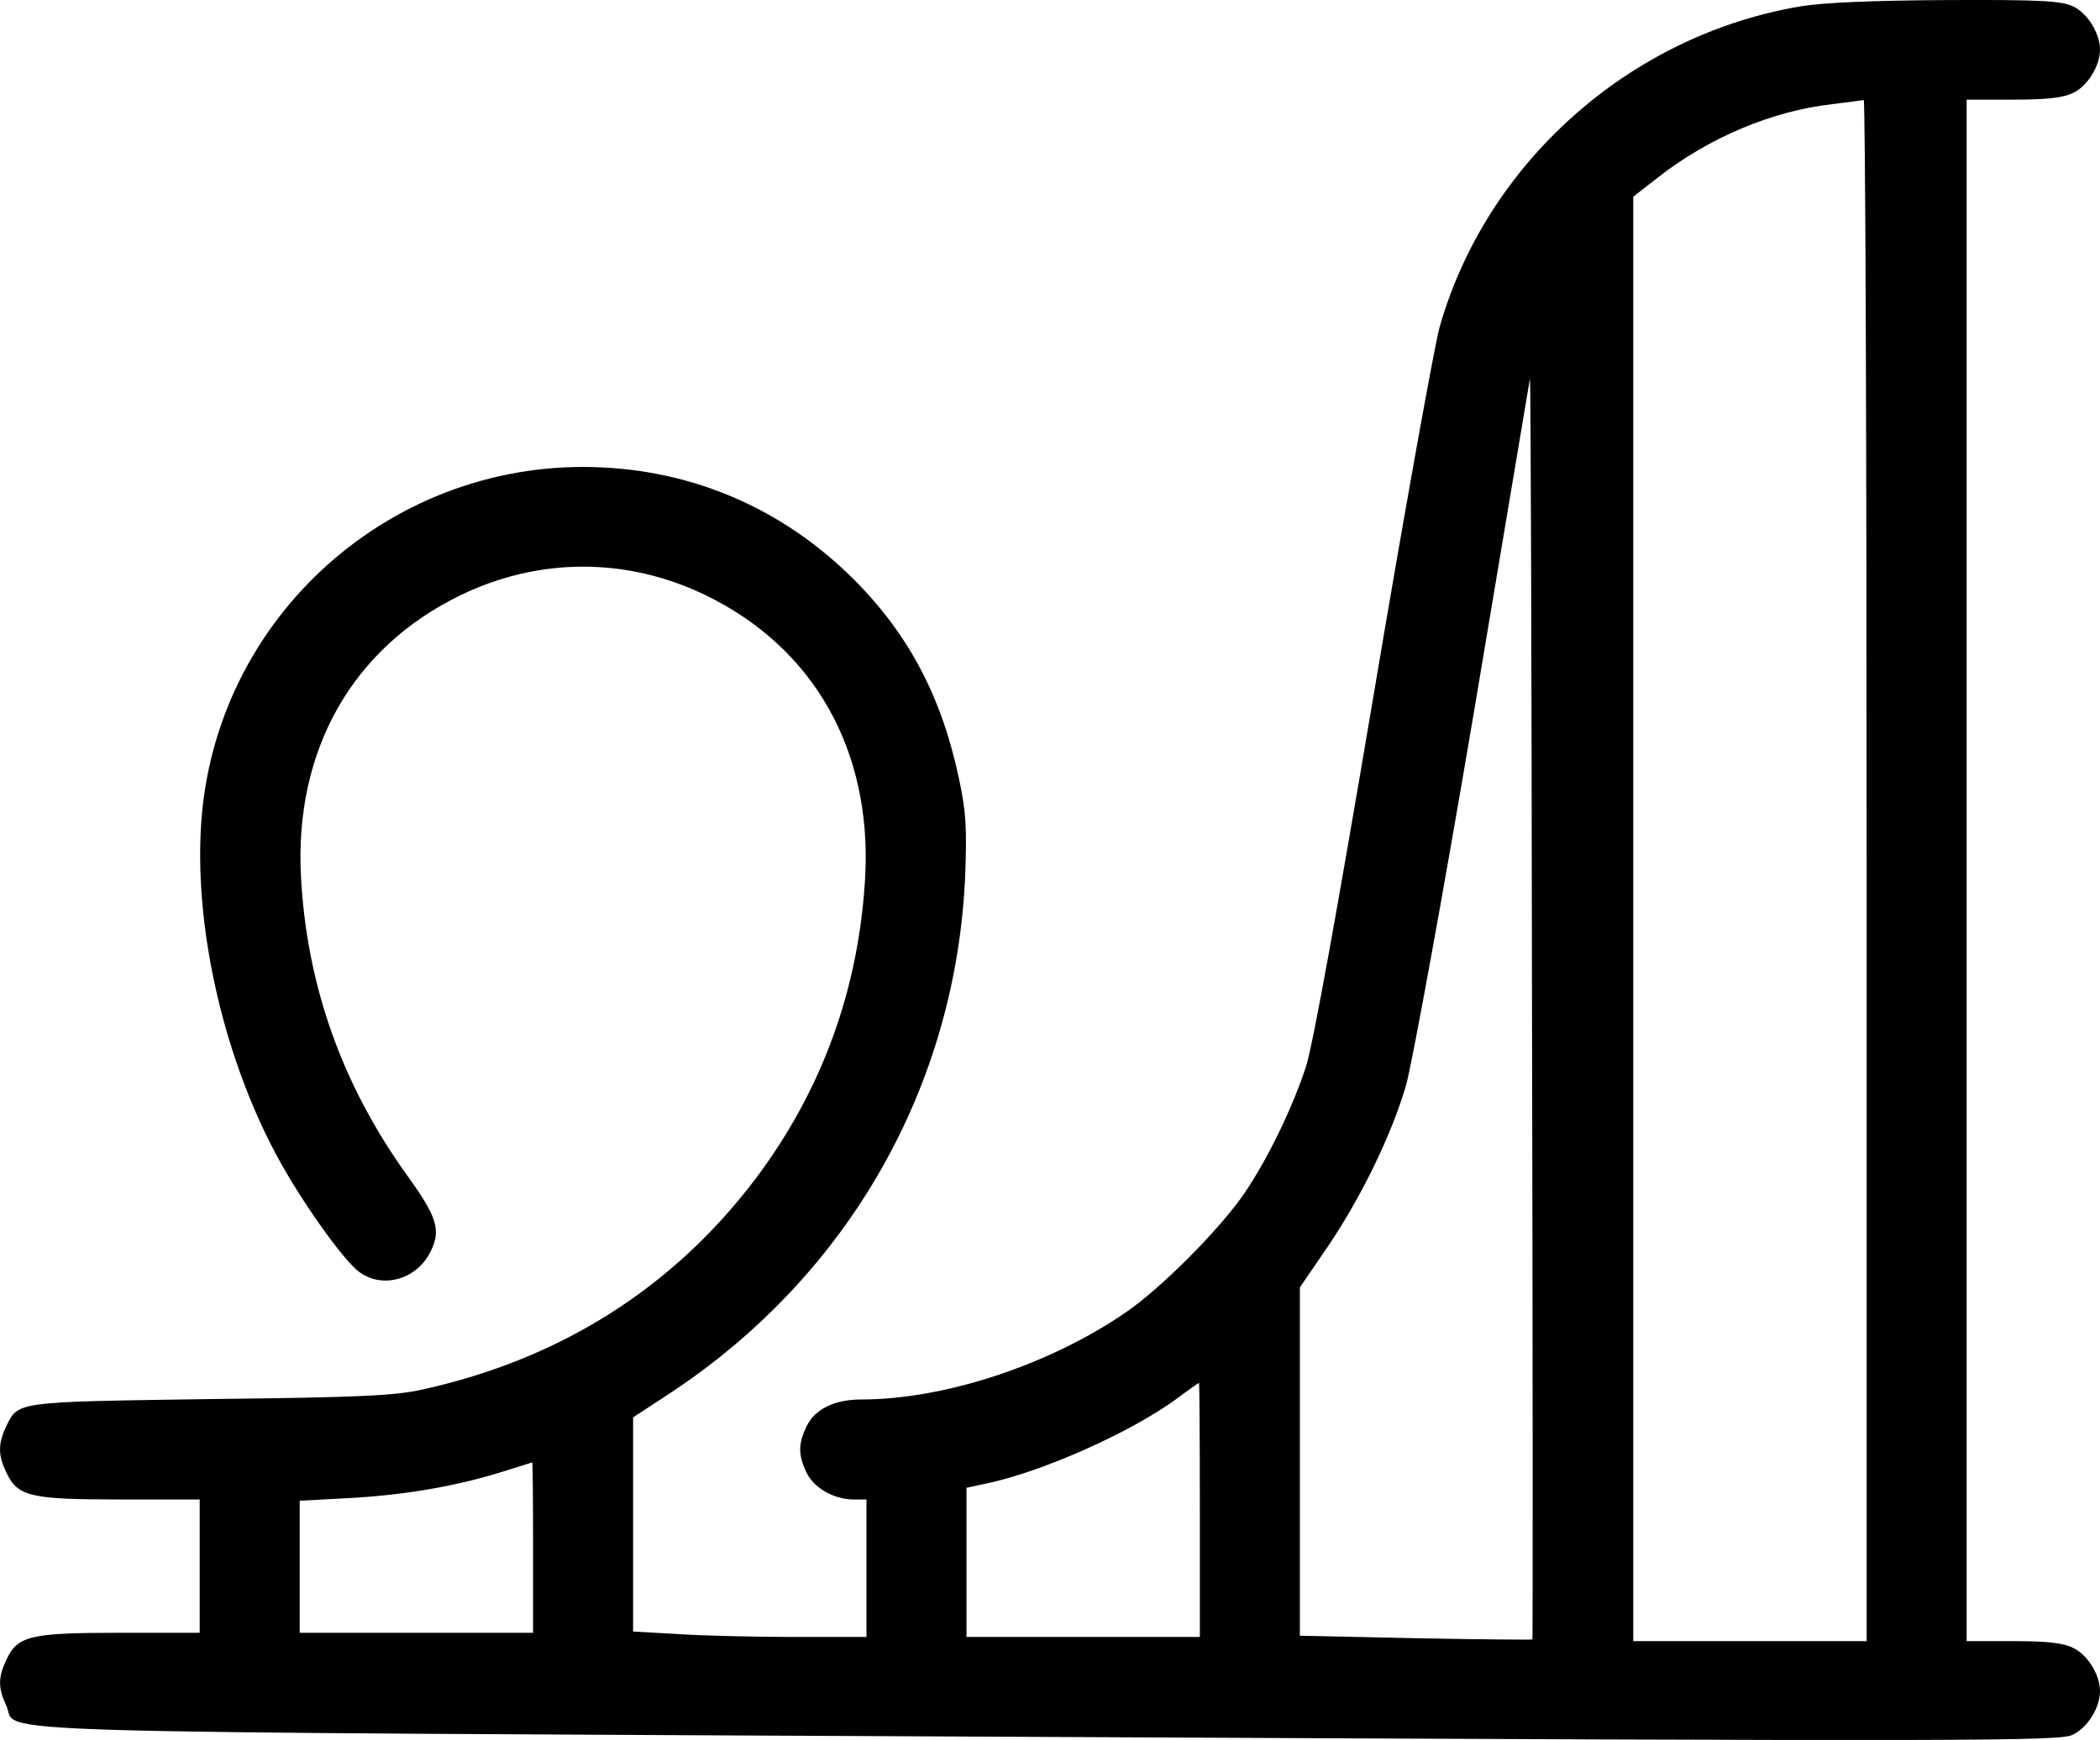
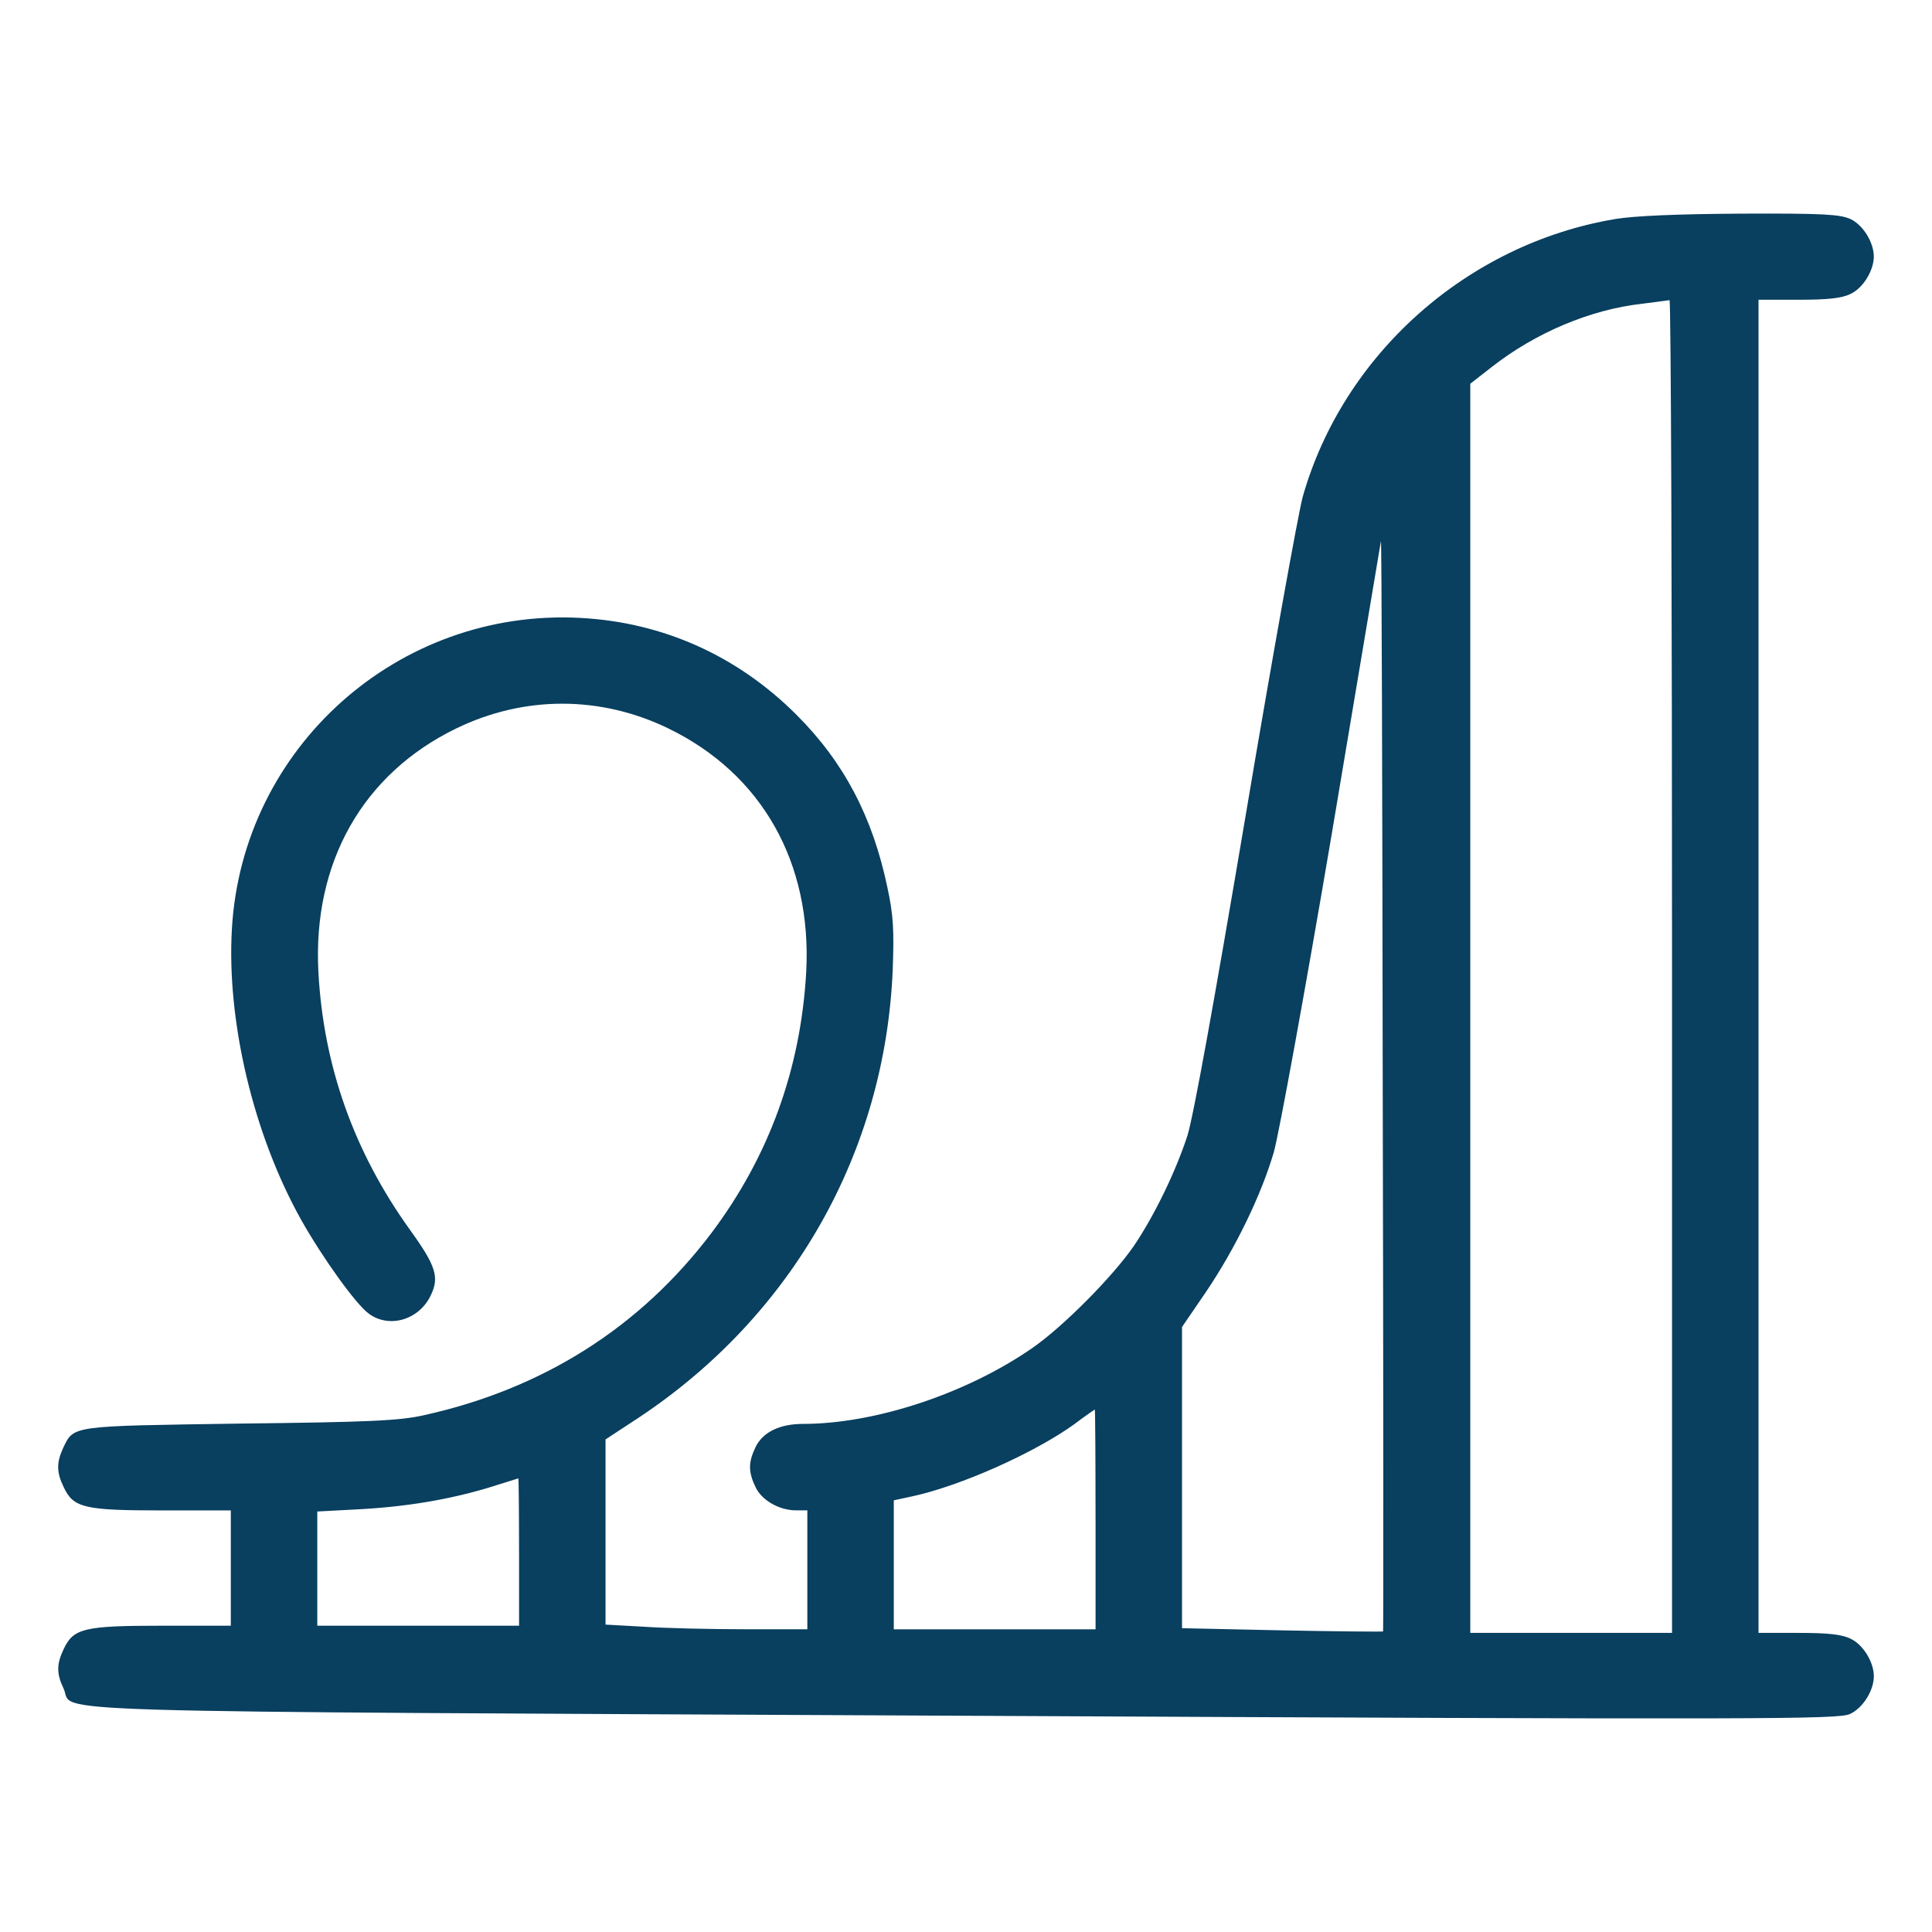
- <svg xmlns="http://www.w3.org/2000/svg" version="1.0" width="100%" height="100%" viewBox="0 0 503.918 417.633" preserveAspectRatio="xMidYMid meet">
-   <g transform="translate(-4.081711,419.9137) scale(0.1,-0.1)" fill="#000000" stroke="none">
-     <path d="M4362 4184 c-411 -69 -755 -376 -867 -771 -13 -49 -85 -448 -159 -888 -87 -515 -144 -830 -161 -885 -32 -98 -90 -219 -148 -305 -59 -86 -197 -225 -282 -284 -183 -127 -437 -211 -637 -211 -65 0 -112 -23 -132 -65 -20 -42 -20 -68 0 -110 17 -37 66 -65 113 -65 l31 0 0 -165 0 -165 -173 0 c-96 0 -222 3 -280 7 l-107 6 0 257 0 257 93 61 c426 283 683 736 704 1242 4 111 2 152 -15 230 -41 195 -120 346 -252 478 -164 164 -371 257 -600 269 -505 27 -938 -359 -967 -863 -15 -257 60 -572 193 -809 58 -103 151 -233 187 -259 57 -42 140 -17 172 51 24 50 15 81 -58 182 -155 216 -240 454 -254 716 -16 303 123 549 382 675 189 92 401 92 590 0 259 -126 398 -372 382 -675 -15 -269 -103 -512 -263 -725 -198 -262 -468 -433 -799 -506 -67 -15 -151 -19 -510 -23 -471 -7 -460 -5 -490 -67 -19 -41 -19 -68 1 -109 27 -58 57 -65 273 -65 l191 0 0 -160 0 -160 -191 0 c-216 0 -246 -7 -273 -65 -20 -42 -20 -68 0 -110 32 -68 -170 -62 2501 -75 2242 -11 2425 -10 2457 5 36 17 66 65 66 105 0 39 -30 88 -65 104 -24 12 -64 16 -144 16 l-111 0 0 1850 0 1850 111 0 c80 0 120 4 144 16 35 16 65 65 65 104 0 39 -30 88 -65 104 -28 13 -76 16 -302 15 -178 -1 -296 -6 -351 -15z m158 -2074 l0 -1850 -280 0 -280 0 0 1734 0 1733 59 46 c121 95 274 160 418 176 37 5 71 9 76 10 4 0 7 -831 7 -1849z m-802 -1846 c-2 -1 -128 0 -280 3 l-278 6 0 418 0 418 67 98 c81 120 153 268 188 388 14 50 87 448 161 885 73 437 135 802 136 810 2 8 4 -669 5 -1504 2 -836 2 -1520 1 -1522z m-798 311 l0 -305 -280 0 -280 0 0 179 0 179 51 11 c135 29 342 122 451 201 29 22 54 39 56 40 1 0 2 -137 2 -305z m-1600 -90 l0 -205 -280 0 -280 0 0 158 0 159 113 6 c133 7 252 27 362 60 44 14 81 25 83 26 1 0 2 -91 2 -204z" />
-   </g>
+ <svg xmlns="http://www.w3.org/2000/svg" width="100%" height="100%" viewBox="0 0 67.733 67.733" version="1.1" id="svg5">
+   <path d="m 56.623,7.68 c -5.192,0.872 -9.537,4.75 -10.952,9.739 -0.164,0.619 -1.074,5.659 -2.008,11.217 -1.099,6.505 -1.819,10.484 -2.034,11.179 -0.404,1.238 -1.137,2.766 -1.869,3.853 -0.745,1.086 -2.488,2.842 -3.562,3.587 -2.312,1.604 -5.52,2.665 -8.046,2.665 -0.821,0 -1.415,0.291 -1.667,0.821 -0.253,0.531 -0.253,0.859 0,1.389 0.215,0.467 0.834,0.821 1.427,0.821 h 0.392 v 2.084 2.084 H 26.118 c -1.213,0 -2.804,-0.038 -3.537,-0.088 L 21.229,56.956 v -3.246 -3.246 l 1.175,-0.771 c 5.381,-3.575 8.627,-9.297 8.893,-15.689 0.051,-1.402 0.025,-1.92 -0.189,-2.905 -0.518,-2.463 -1.516,-4.371 -3.183,-6.038 -2.072,-2.072 -4.686,-3.246 -7.579,-3.398 C 13.966,21.322 8.497,26.198 8.13,32.564 c -0.189,3.246 0.758,7.225 2.438,10.219 0.733,1.301 1.907,2.943 2.362,3.272 0.72,0.531 1.768,0.215 2.173,-0.644 0.303,-0.632 0.189,-1.023 -0.733,-2.299 -1.958,-2.728 -3.032,-5.735 -3.208,-9.044 -0.202,-3.827 1.554,-6.935 4.825,-8.526 2.387,-1.162 5.065,-1.162 7.453,0 3.272,1.592 5.027,4.699 4.825,8.526 -0.189,3.398 -1.301,6.467 -3.322,9.158 -2.501,3.31 -5.912,5.47 -10.093,6.392 -0.846,0.189 -1.907,0.24 -6.442,0.291 -5.95,0.088 -5.811,0.063 -6.19,0.846 -0.24,0.518 -0.24,0.859 0.013,1.377 0.341,0.733 0.72,0.821 3.448,0.821 h 2.413 v 2.021 2.021 H 5.68 c -2.728,0 -3.107,0.088 -3.448,0.821 -0.253,0.531 -0.253,0.859 0,1.389 0.404,0.859 -2.147,0.783 31.592,0.947 28.32,0.139 30.632,0.126 31.036,-0.063 0.455,-0.215 0.834,-0.821 0.834,-1.326 0,-0.493 -0.379,-1.112 -0.821,-1.314 -0.303,-0.152 -0.808,-0.202 -1.819,-0.202 H 61.651 V 33.878 10.509 h 1.402 c 1.011,0 1.516,-0.051 1.819,-0.202 0.442,-0.202 0.821,-0.821 0.821,-1.314 0,-0.493 -0.379,-1.112 -0.821,-1.314 -0.354,-0.164 -0.96,-0.202 -3.815,-0.189 -2.248,0.013 -3.739,0.076 -4.434,0.189 z M 58.619,33.878 V 57.247 H 55.082 51.546 V 35.343 13.453 l 0.745,-0.581 c 1.528,-1.2 3.461,-2.021 5.28,-2.223 0.467,-0.063 0.897,-0.114 0.96,-0.126 0.051,0 0.088,10.497 0.088,23.356 z M 48.489,57.196 c -0.025,0.013 -1.617,0 -3.537,-0.038 l -3.512,-0.076 v -5.28 -5.28 l 0.846,-1.238 c 1.023,-1.516 1.933,-3.385 2.375,-4.901 0.177,-0.632 1.099,-5.659 2.034,-11.179 0.922,-5.52 1.705,-10.131 1.718,-10.232 0.025,-0.101 0.051,8.451 0.063,18.998 0.025,10.56 0.025,19.2 0.013,19.225 z m -10.08,-3.928 v 3.853 h -3.537 -3.537 v -2.261 -2.261 l 0.644,-0.139 c 1.705,-0.366 4.32,-1.541 5.697,-2.539 0.366,-0.278 0.682,-0.493 0.707,-0.505 0.013,0 0.025,1.731 0.025,3.853 z m -20.211,1.137 v 2.59 h -3.537 -3.537 v -1.996 -2.008 l 1.427,-0.076 c 1.68,-0.088 3.183,-0.341 4.573,-0.758 0.556,-0.177 1.023,-0.316 1.048,-0.328 0.013,0 0.025,1.149 0.025,2.577 z" id="path1031" style="fill:#093f5f;stroke:none;stroke-width:0.013;fill-opacity:1" />
</svg>
